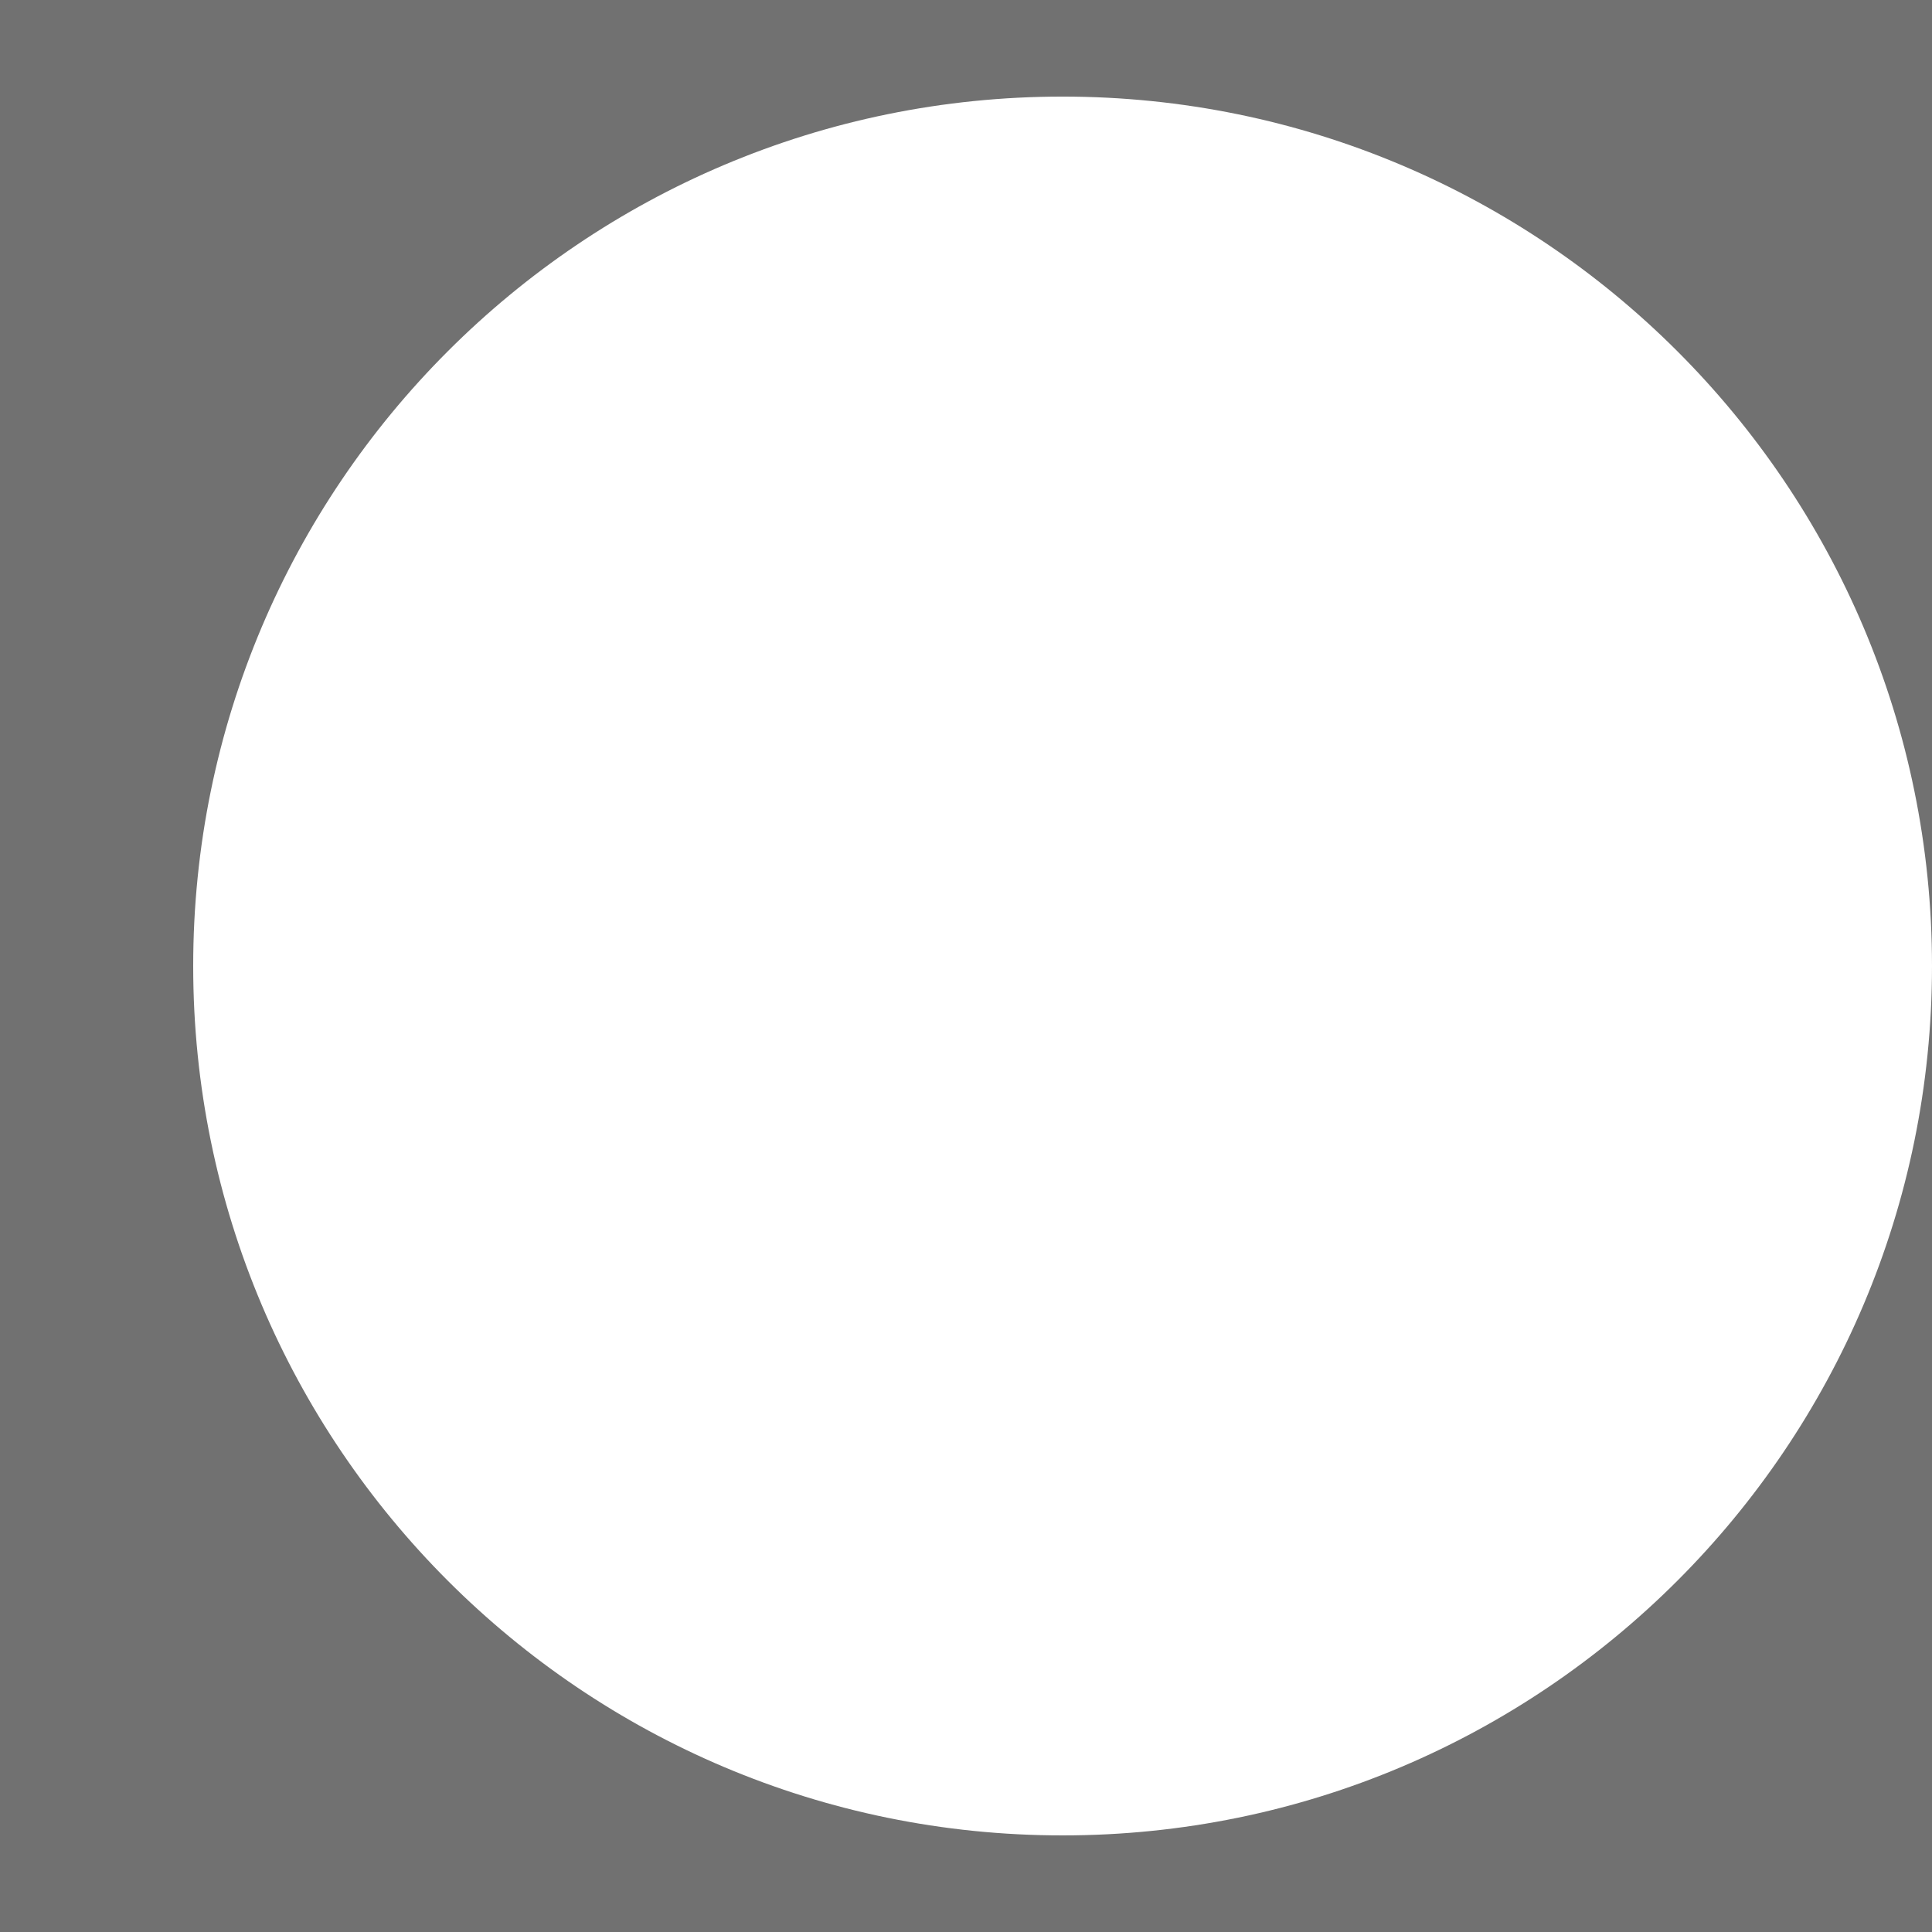
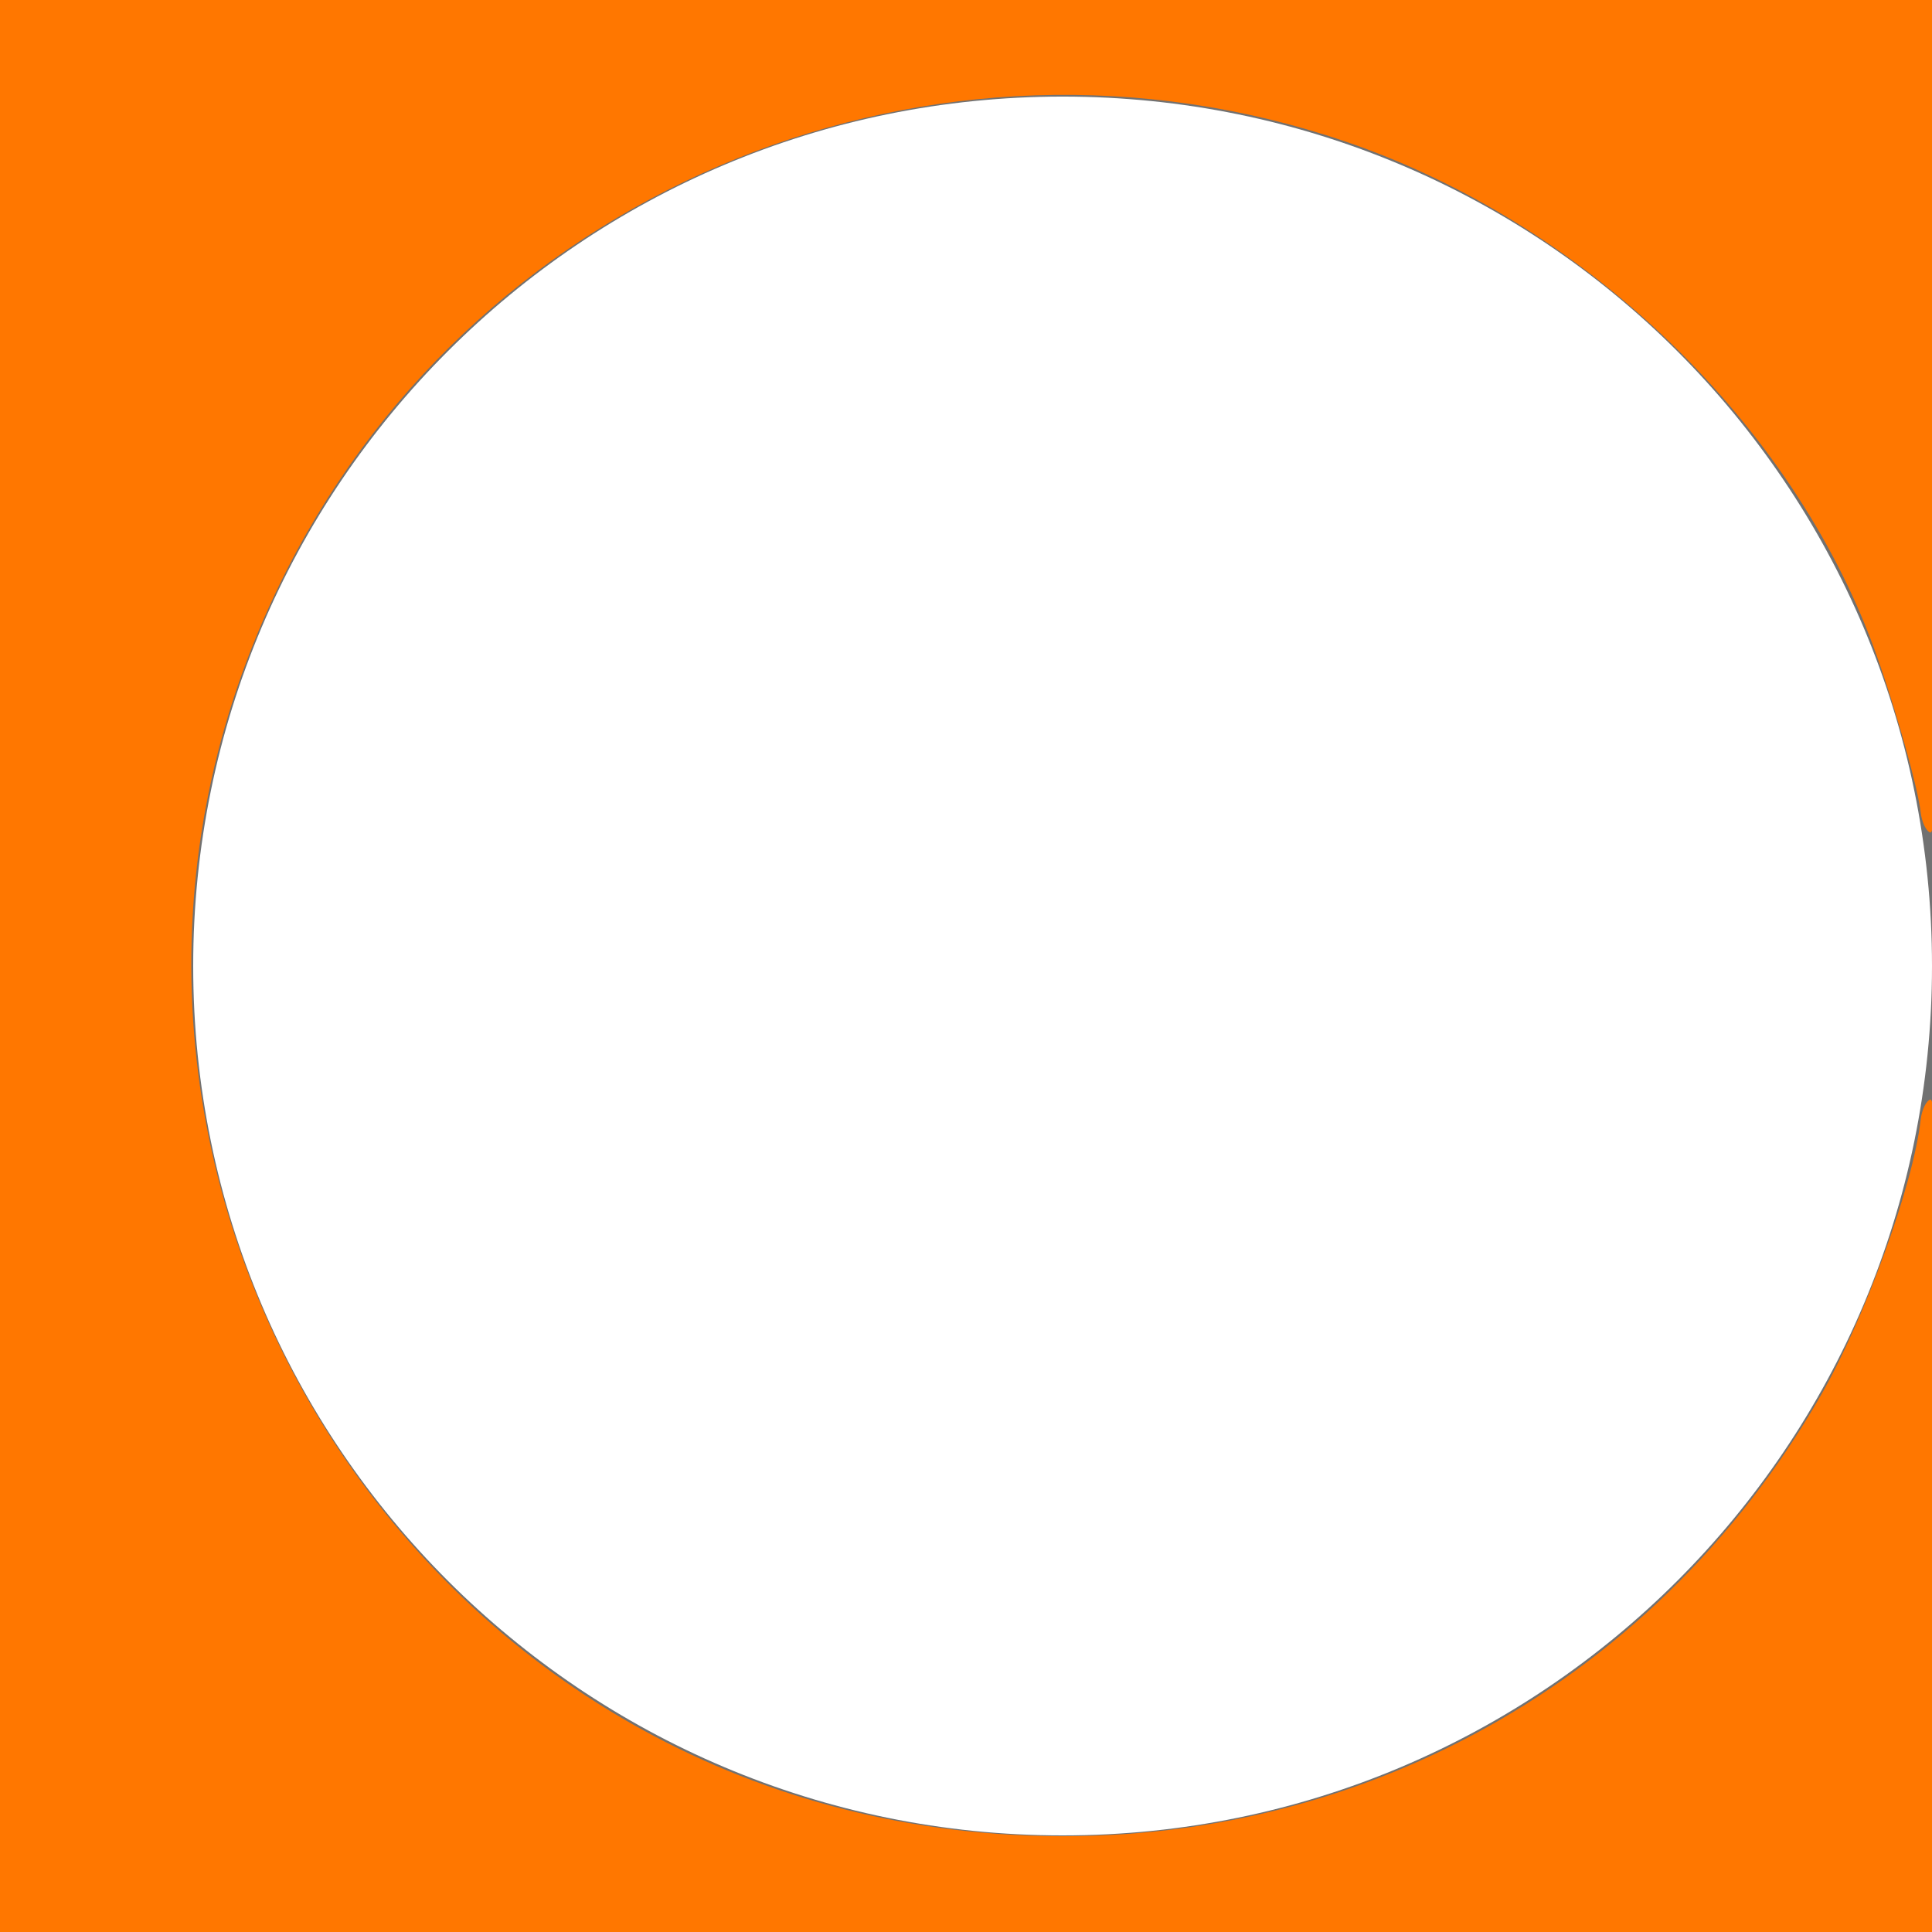
<svg xmlns="http://www.w3.org/2000/svg" width="100" height="100" id="svg2" version="1.1">
  <defs id="defs4" />
  <g id="layer3">
    <rect style="opacity:0.92;fill:#666666;fill-opacity:1;stroke:none" id="rect5078" width="100" height="100" x="0" y="0" />
  </g>
  <g id="layer2" style="display:inline">
    <path style="fill:#ffffff;fill-opacity:1;stroke:none" id="path3096" d="m 100.005,51.765 a 49.245,47.73 0 1 1 -98.49,0 49.245,47.73 0 1 1 98.49,0 z" transform="matrix(0.9137995,0,0,0.942809,8.615385,1.195288)" />
  </g>
  <g id="layer1" transform="translate(0,-952.3622)" style="display:inline">
-     <text xml:space="preserve" style="font-size:1723.354px;font-style:normal;font-variant:normal;font-weight:normal;font-stretch:normal;text-align:center;line-height:125%;writing-mode:lr-tb;text-anchor:middle;fill:#666666;fill-opacity:1;stroke:none;font-family:DejaVu Sans;-inkscape-font-specification:DejaVu Sans" x="55" y="1032.585" id="text3098">
-       <tspan id="tspan3100" x="55" y="1032.585" style="font-size:96.411px;font-weight:bold;fill:#666666;fill-opacity:1">+</tspan>
+     <text xml:space="preserve" style="font-size:1723.354px;font-style:normal;font-variant:normal;font-weight:normal;font-stretch:normal;text-align:center;line-height:125%;writing-mode:lr-tb;text-anchor:middle;fill:#ff7700;fill-opacity:1;stroke:none;font-family:DejaVu Sans;-inkscape-font-specification:DejaVu Sans" x="55" y="1032.585" id="text3098">
+       <tspan id="tspan3100" x="55" y="1032.585" style="font-size:96.411px;font-weight:bold;fill:#ff7700;fill-opacity:1">+</tspan>
    </text>
    <rect style="fill:#fff000;fill-opacity:0;stroke:none" id="rect2994" width="10.787" height="5.169" x="1.348" y="1.124" transform="translate(0,952.3622)" />
+     <path style="fill:#ff7700;fill-opacity:1;stroke:none" d="m -0.118,50.001 0,-50.054 50.213,0 50.213,0 0,21.637 c 0,17.167 -0.082,21.61 -0.397,21.506 -0.218,-0.072 -0.444,-0.548 -0.5,-1.059 -0.157,-1.422 -1.591,-6.37 -2.618,-9.033 C 92.348,21.472 81.757,11.458 69.64,7.326 48.453,0.102 25.046,9.542 14.892,29.406 0.203,58.145 19.572,92.646 51.674,94.924 69.263,96.172 85.469,87.533 94.242,72.233 c 2.281,-3.978 4.799,-10.928 5.168,-14.262 0.057,-0.511 0.282,-0.988 0.5,-1.059 0.315,-0.103 0.397,4.339 0.397,21.506 l 0,21.637 -50.213,0 -50.213,0 0,-50.054 z" id="path3757" transform="translate(0,952.3622)" />
  </g>
</svg>
